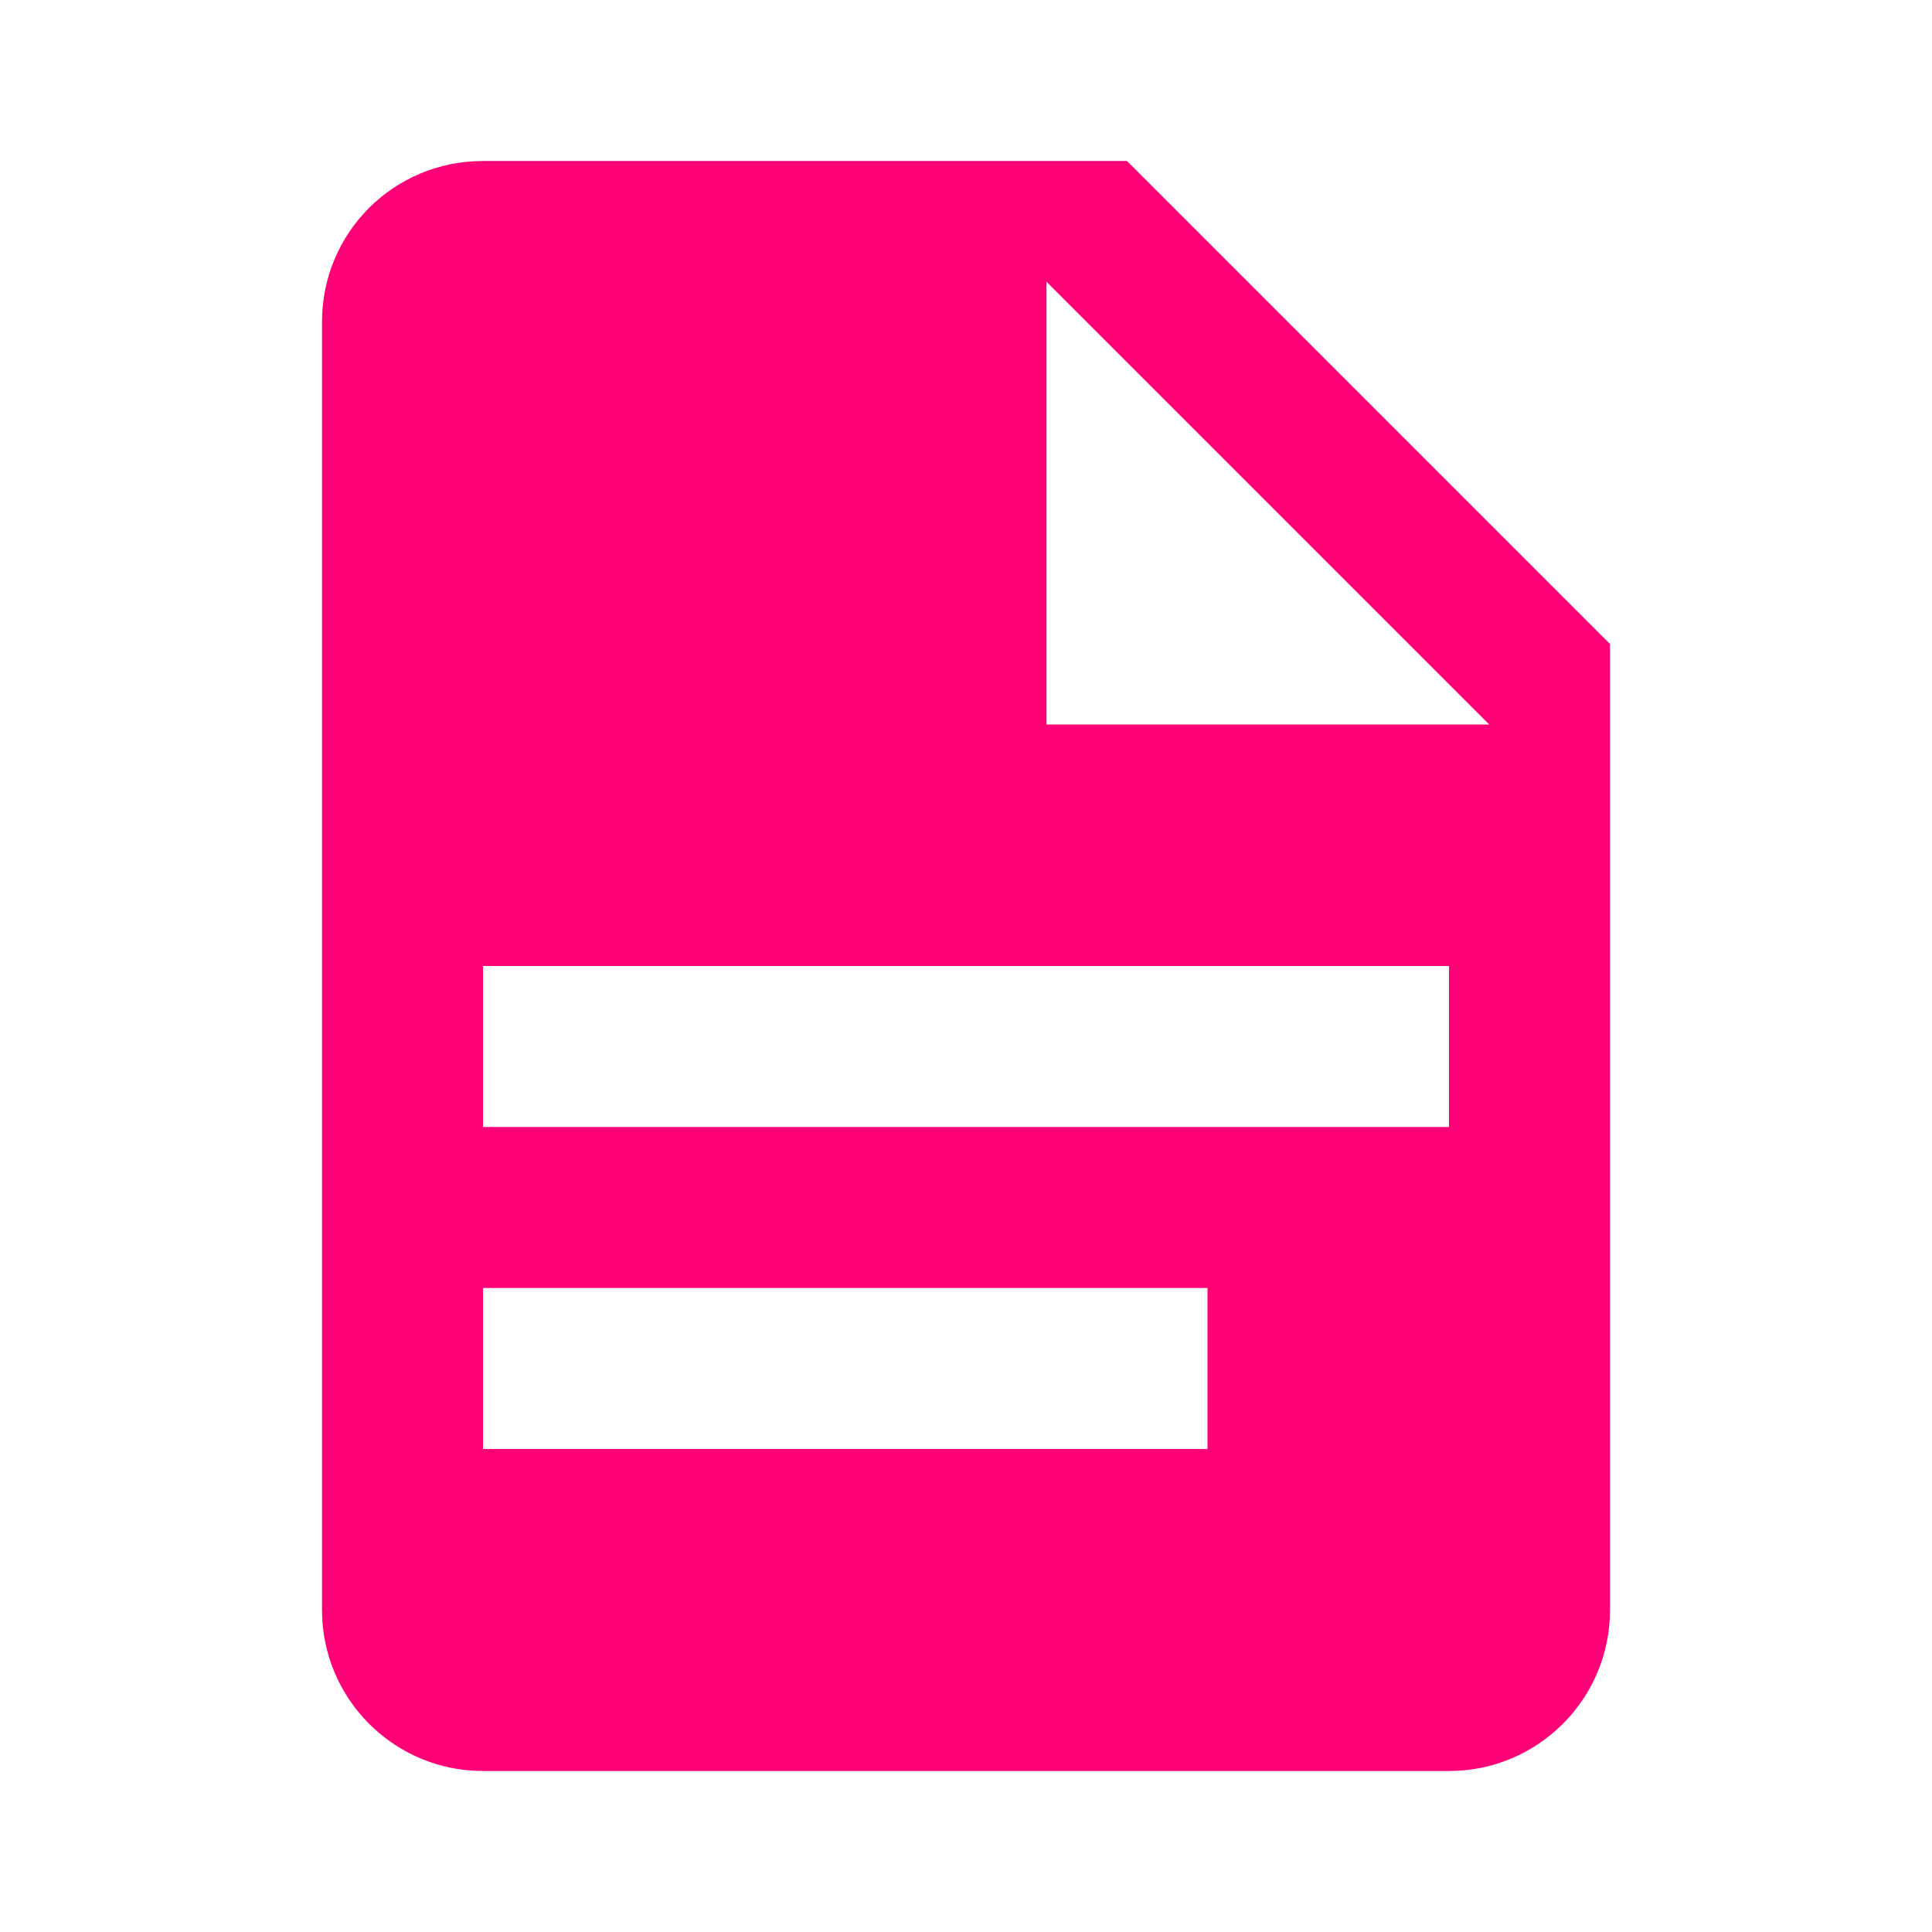
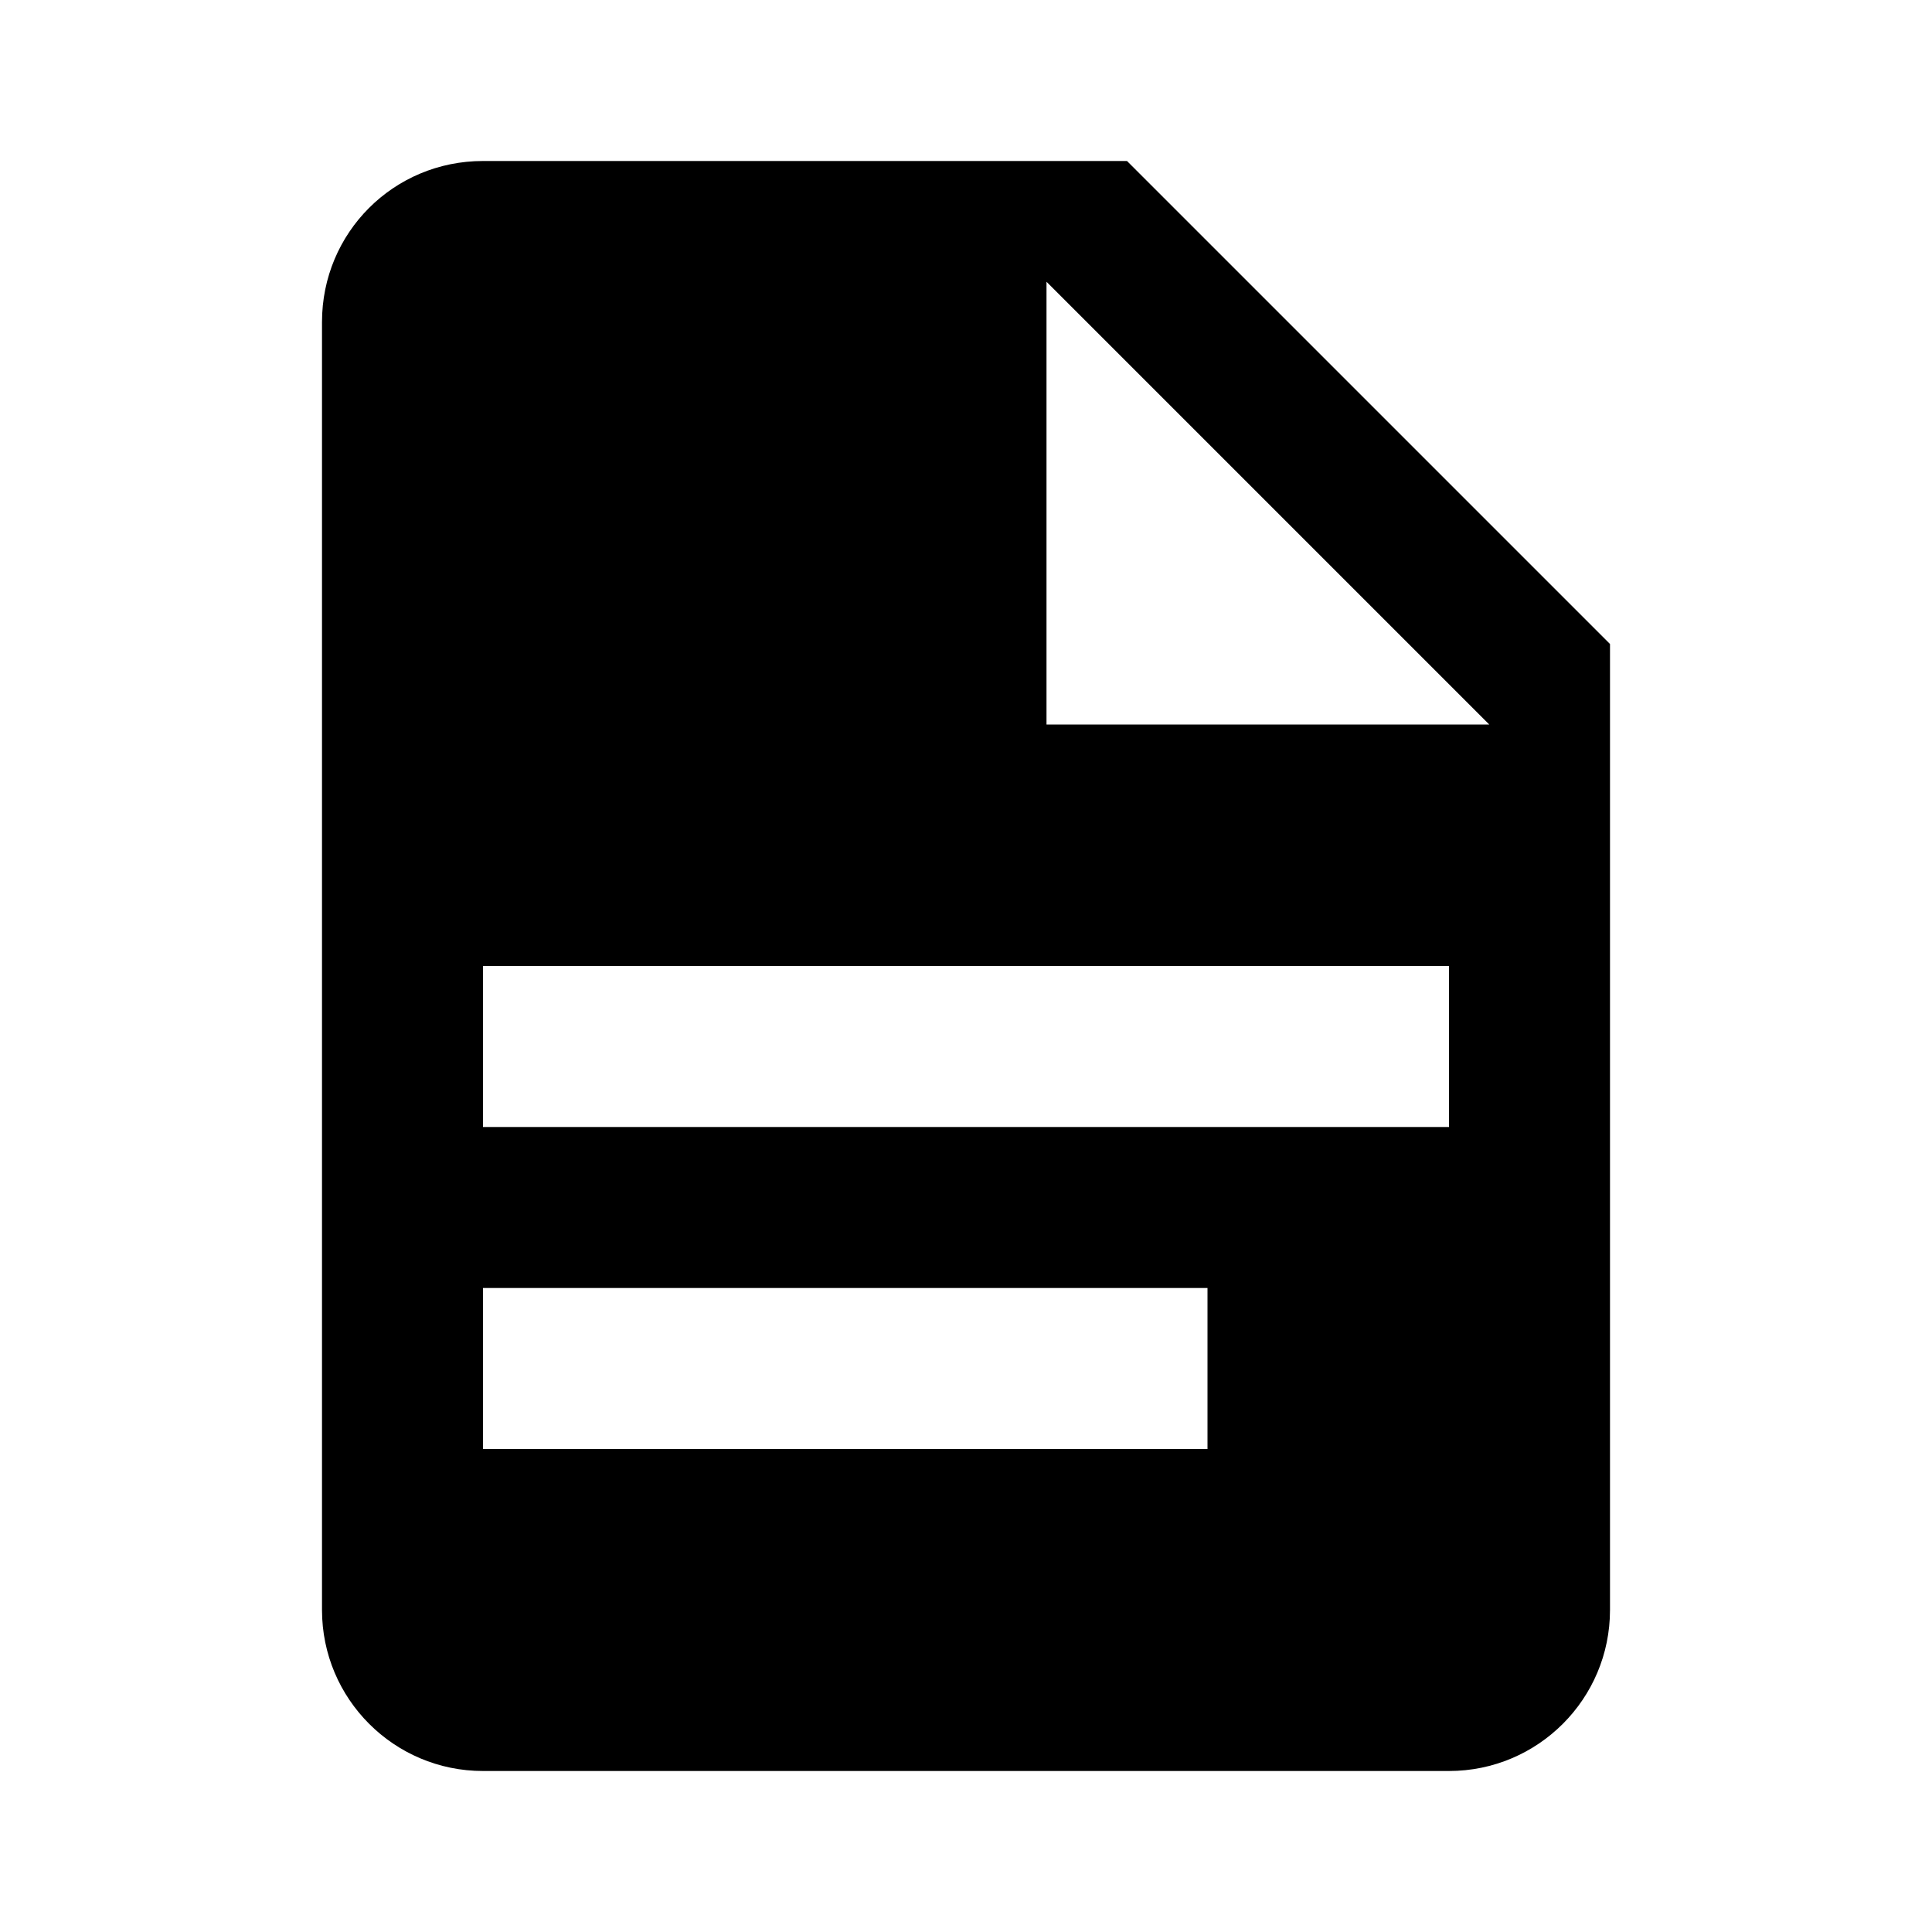
<svg xmlns="http://www.w3.org/2000/svg" width="24" height="24" viewBox="0 0 24 24">
-   <path fill="#FF0077" d="M13 9h5.5L13 3.5zM6 2h8l6 6v12a2 2 0 0 1-2 2H6a2 2 0 0 1-2-2V4c0-1.11.89-2 2-2m9 16v-2H6v2zm3-4v-2H6v2z" />
+   <path d="M13 9h5.5L13 3.5zM6 2h8l6 6v12a2 2 0 0 1-2 2H6a2 2 0 0 1-2-2V4c0-1.11.89-2 2-2m9 16v-2H6v2zm3-4v-2H6v2z" />
</svg>
